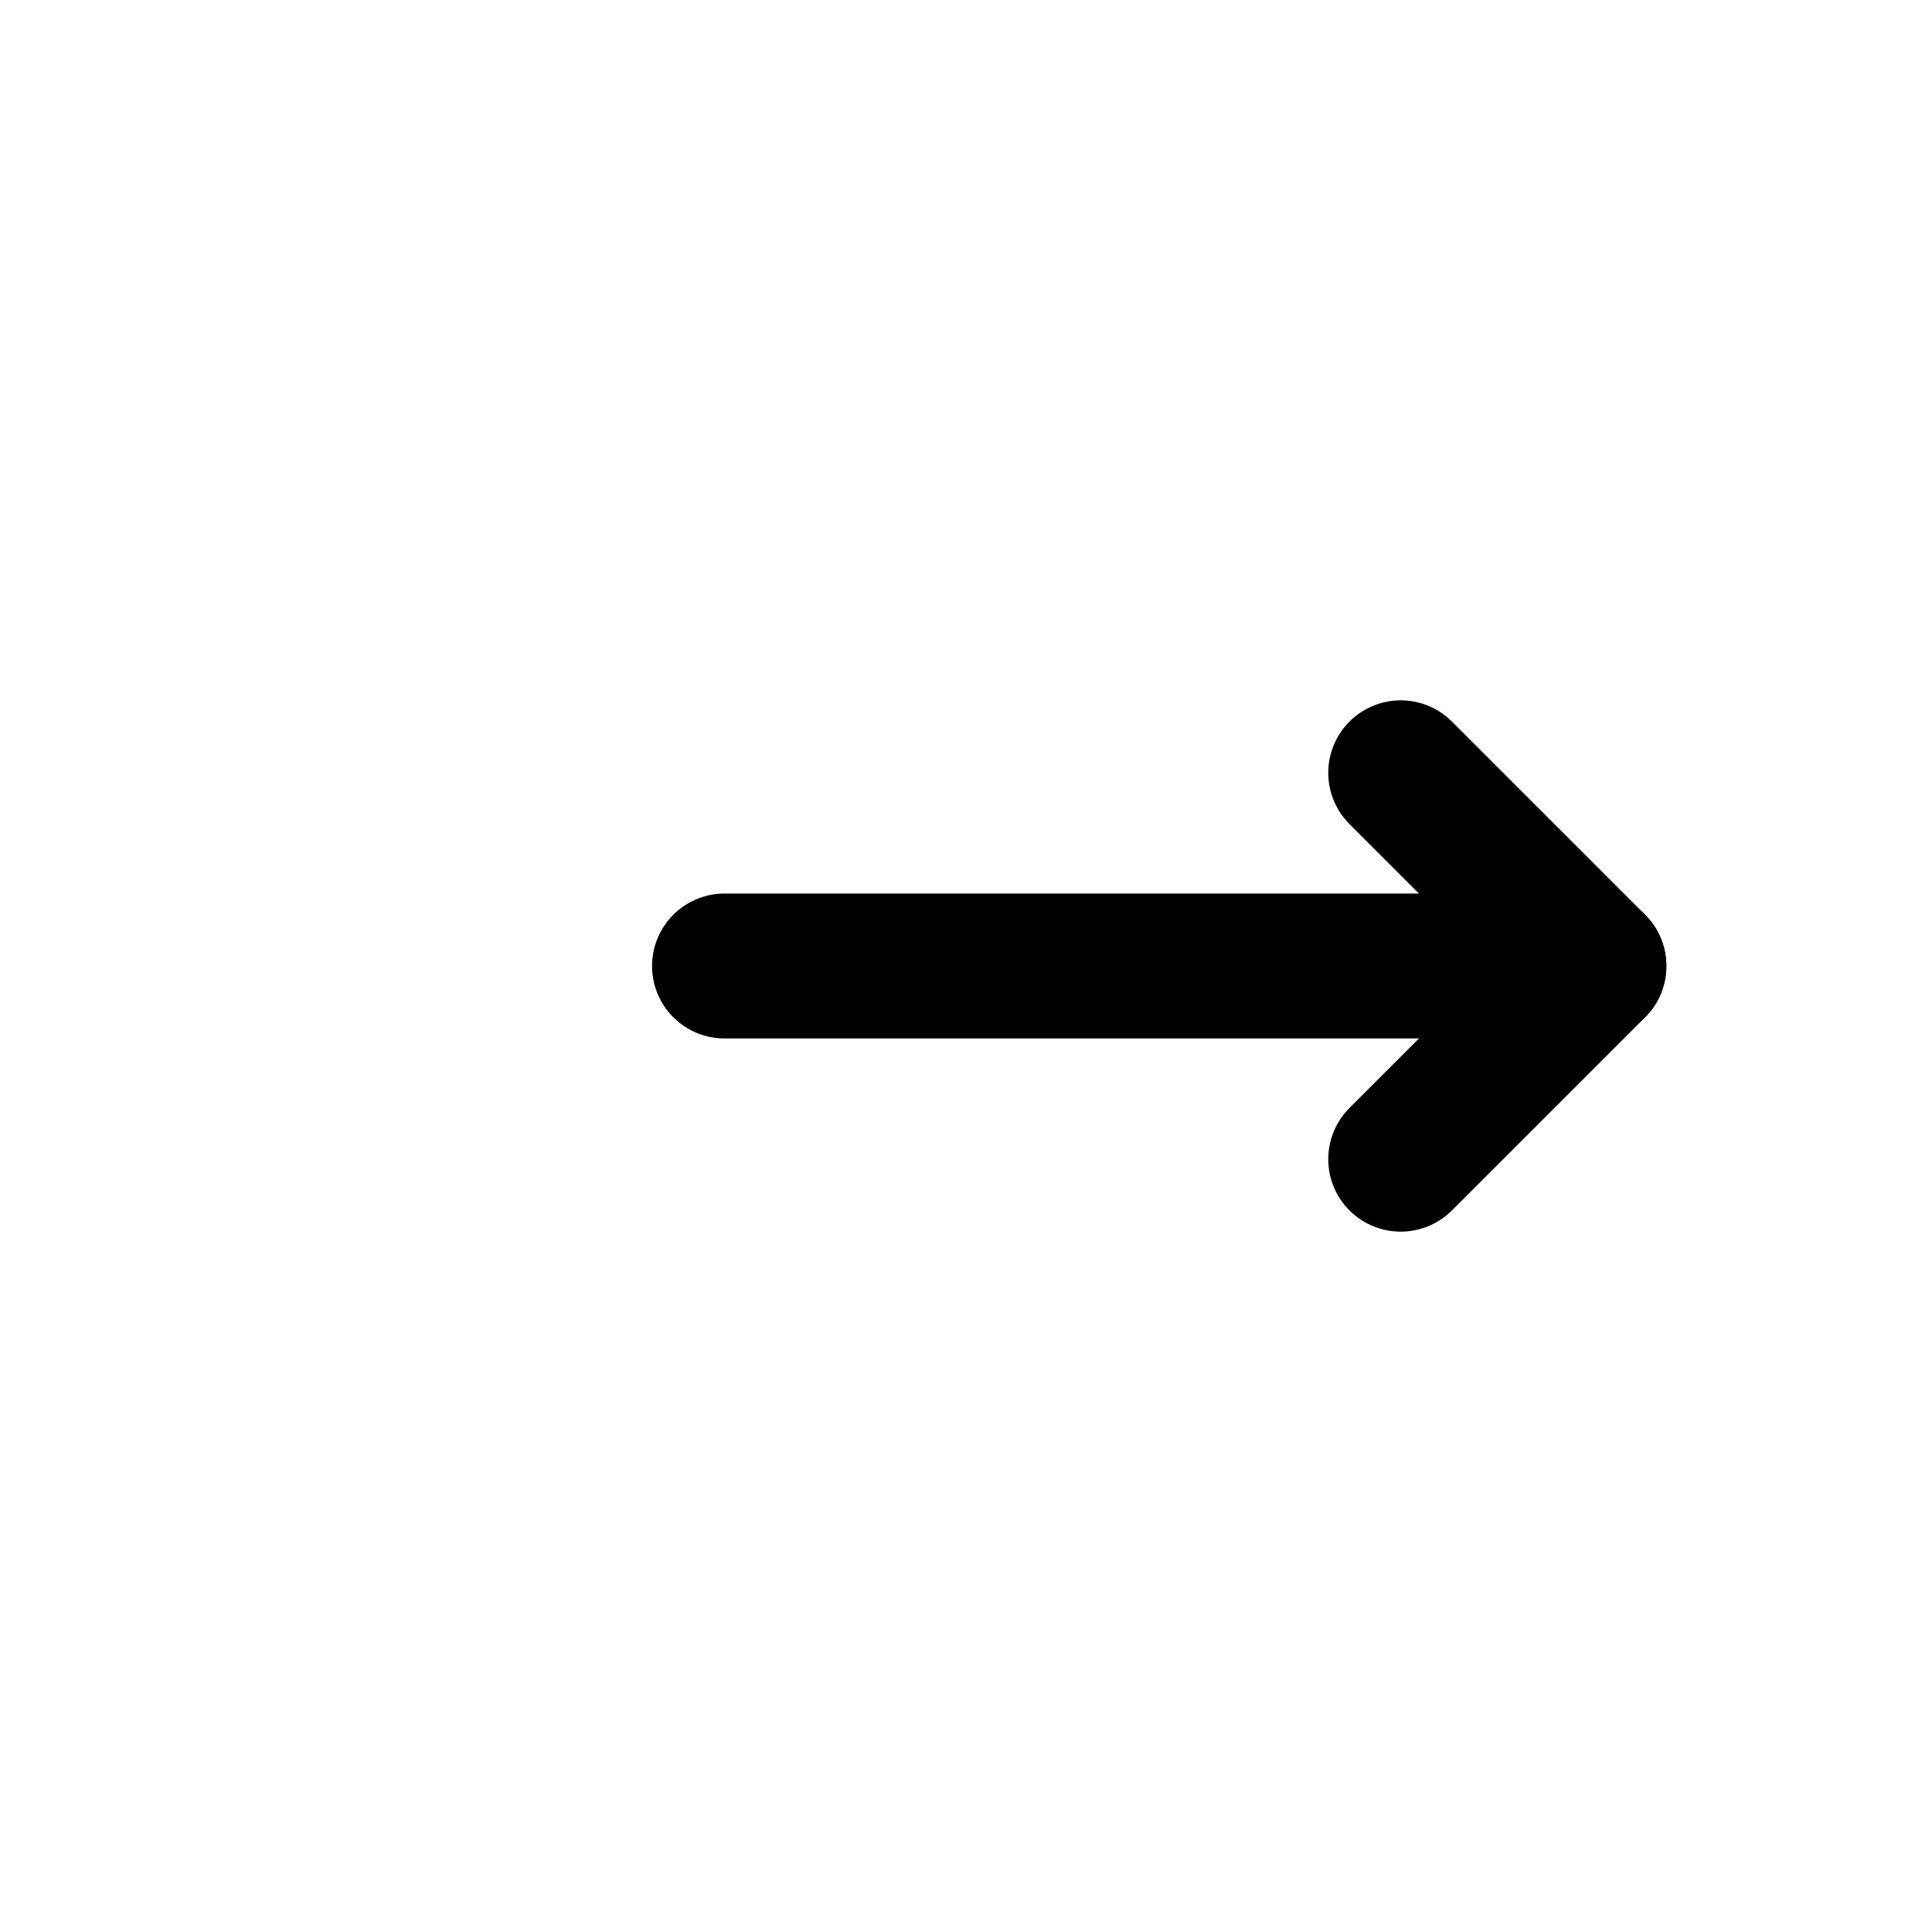
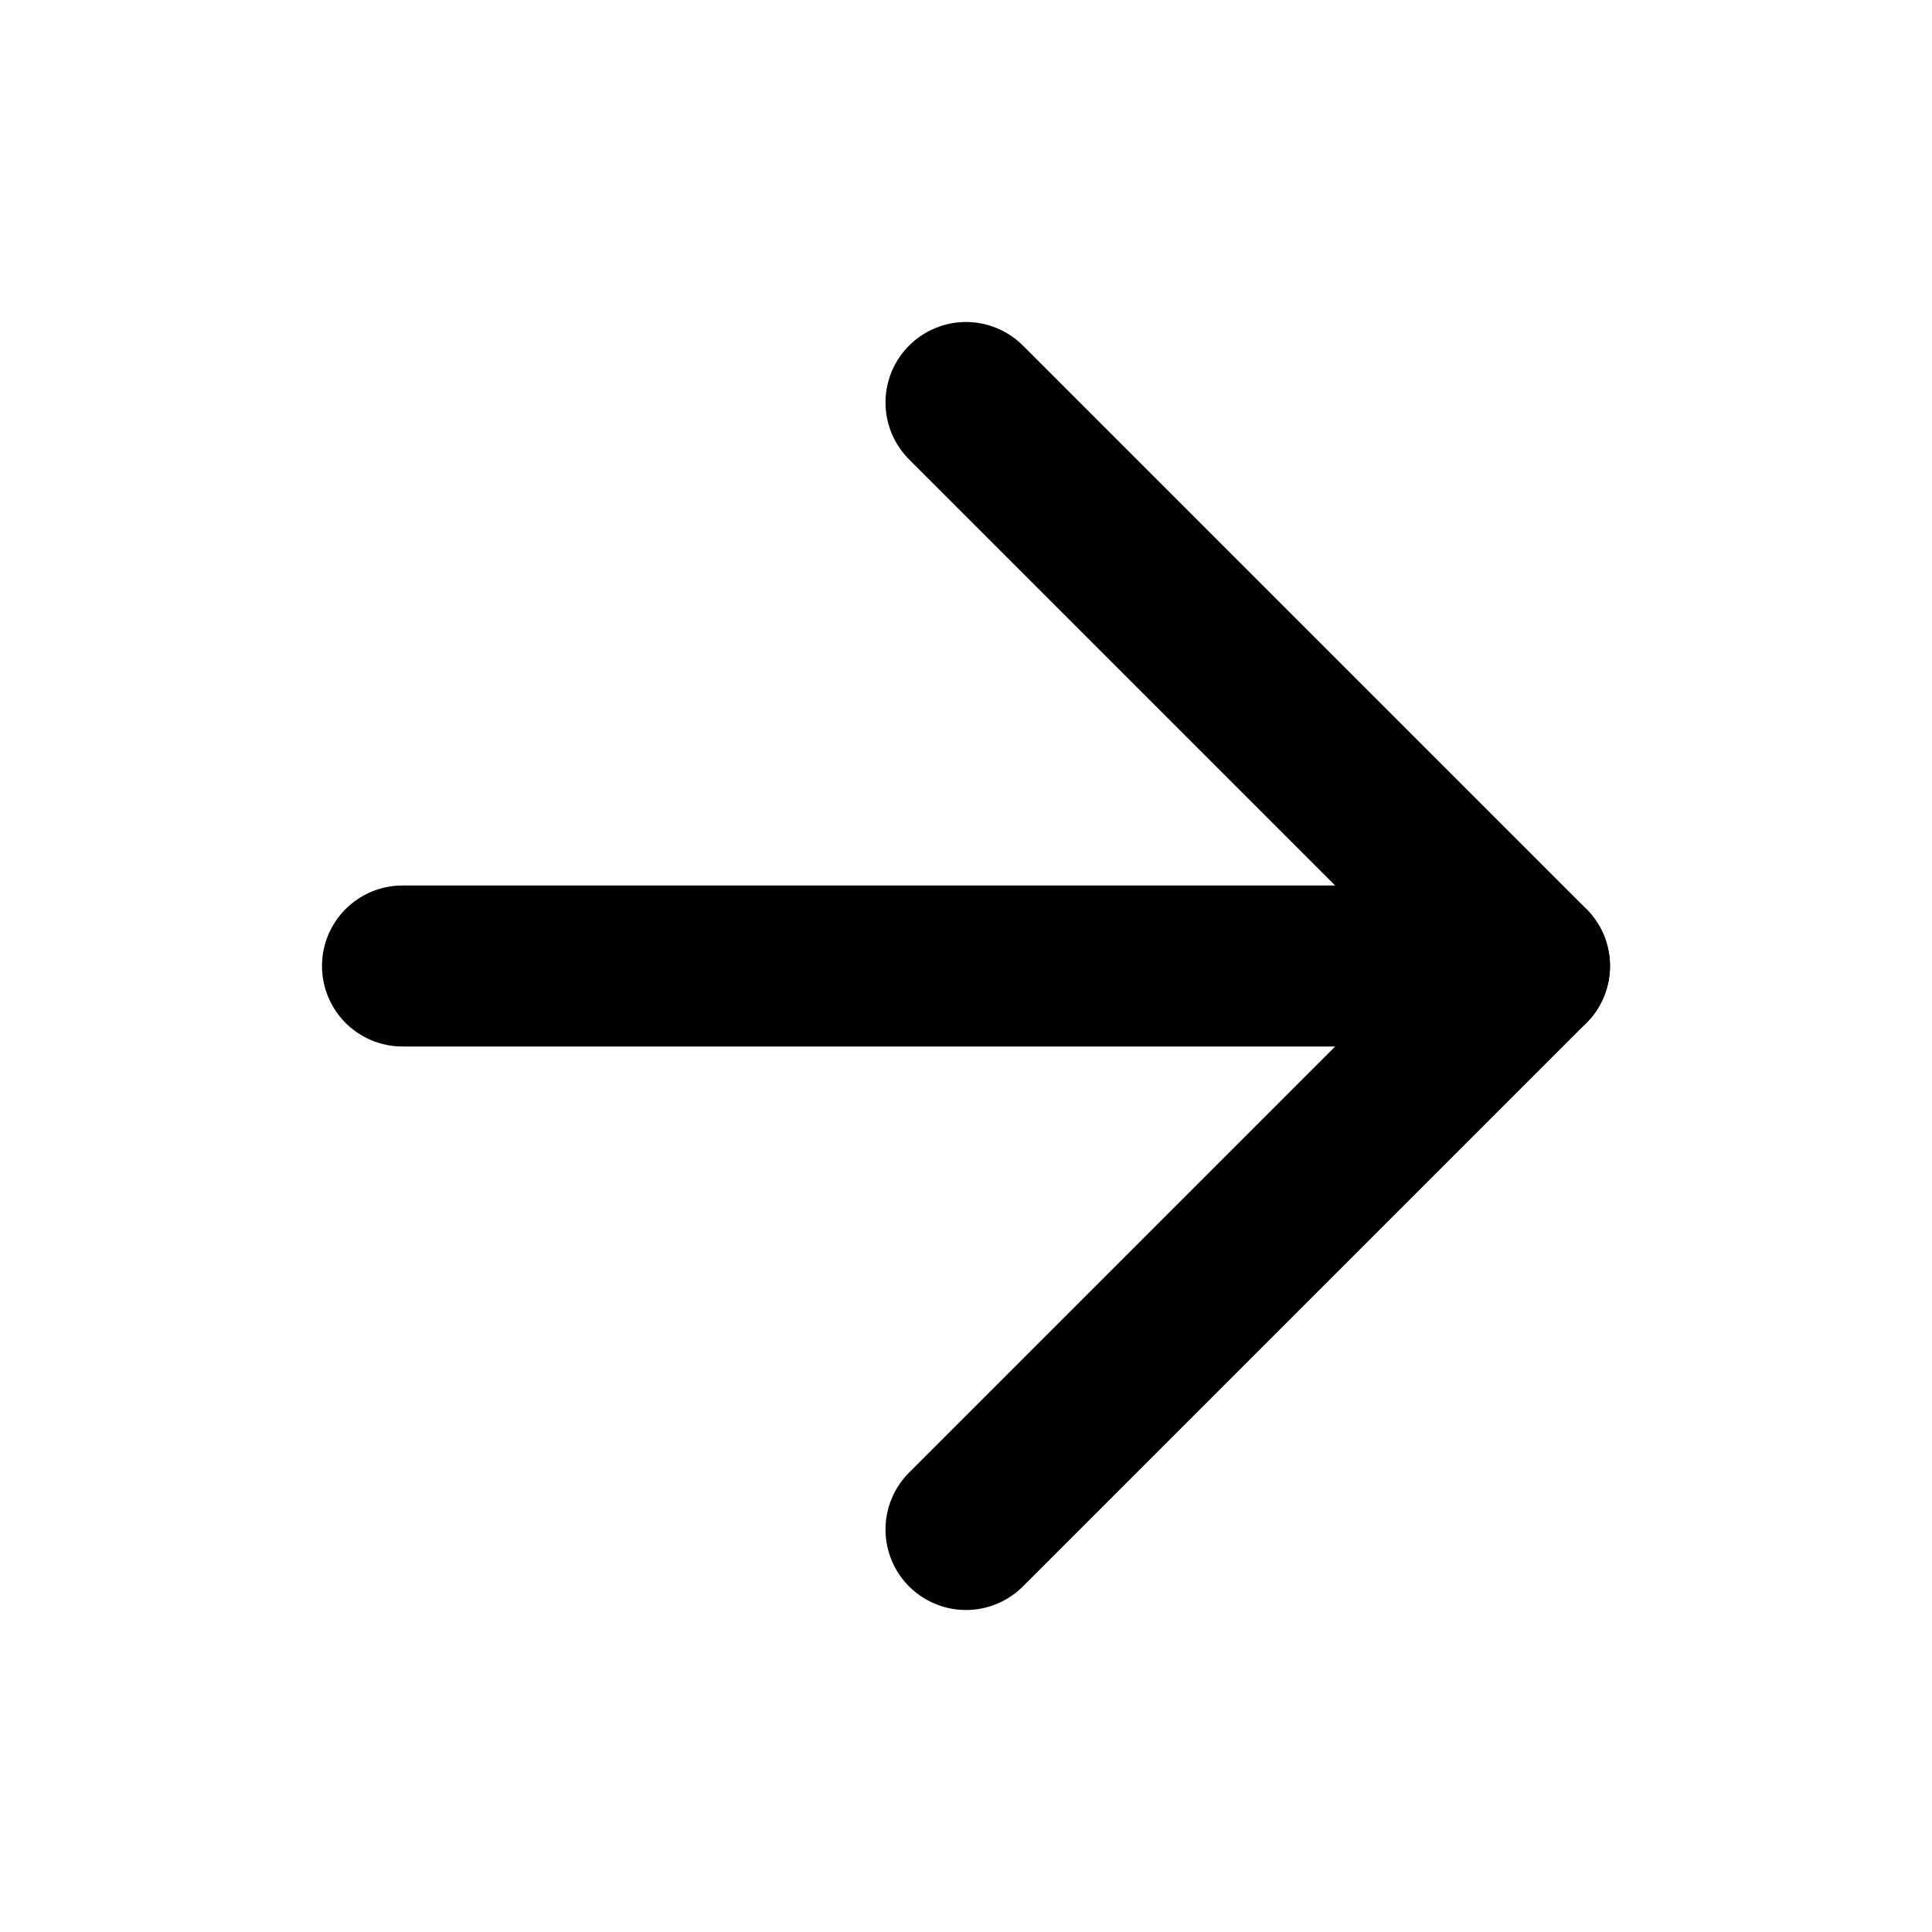
- <svg xmlns="http://www.w3.org/2000/svg" width="16" height="16" viewBox="0 0 16 16" fill="none">
-   <path d="M6 8H13.2" stroke="currentColor" stroke-width="1.2" stroke-linecap="round" stroke-linejoin="round" />
-   <path d="M11.6 6.4L13.2 8L11.6 9.6" stroke="currentColor" stroke-width="1.2" stroke-linecap="round" stroke-linejoin="round" />
+ <svg xmlns="http://www.w3.org/2000/svg" width="24" height="24" viewBox="0 0 24 24" fill="none" stroke="currentColor" stroke-width="2" stroke-linecap="round" stroke-linejoin="round">
+   <path d="M5 12h14" />
+   <path d="m12 5 7 7-7 7" />
</svg>
